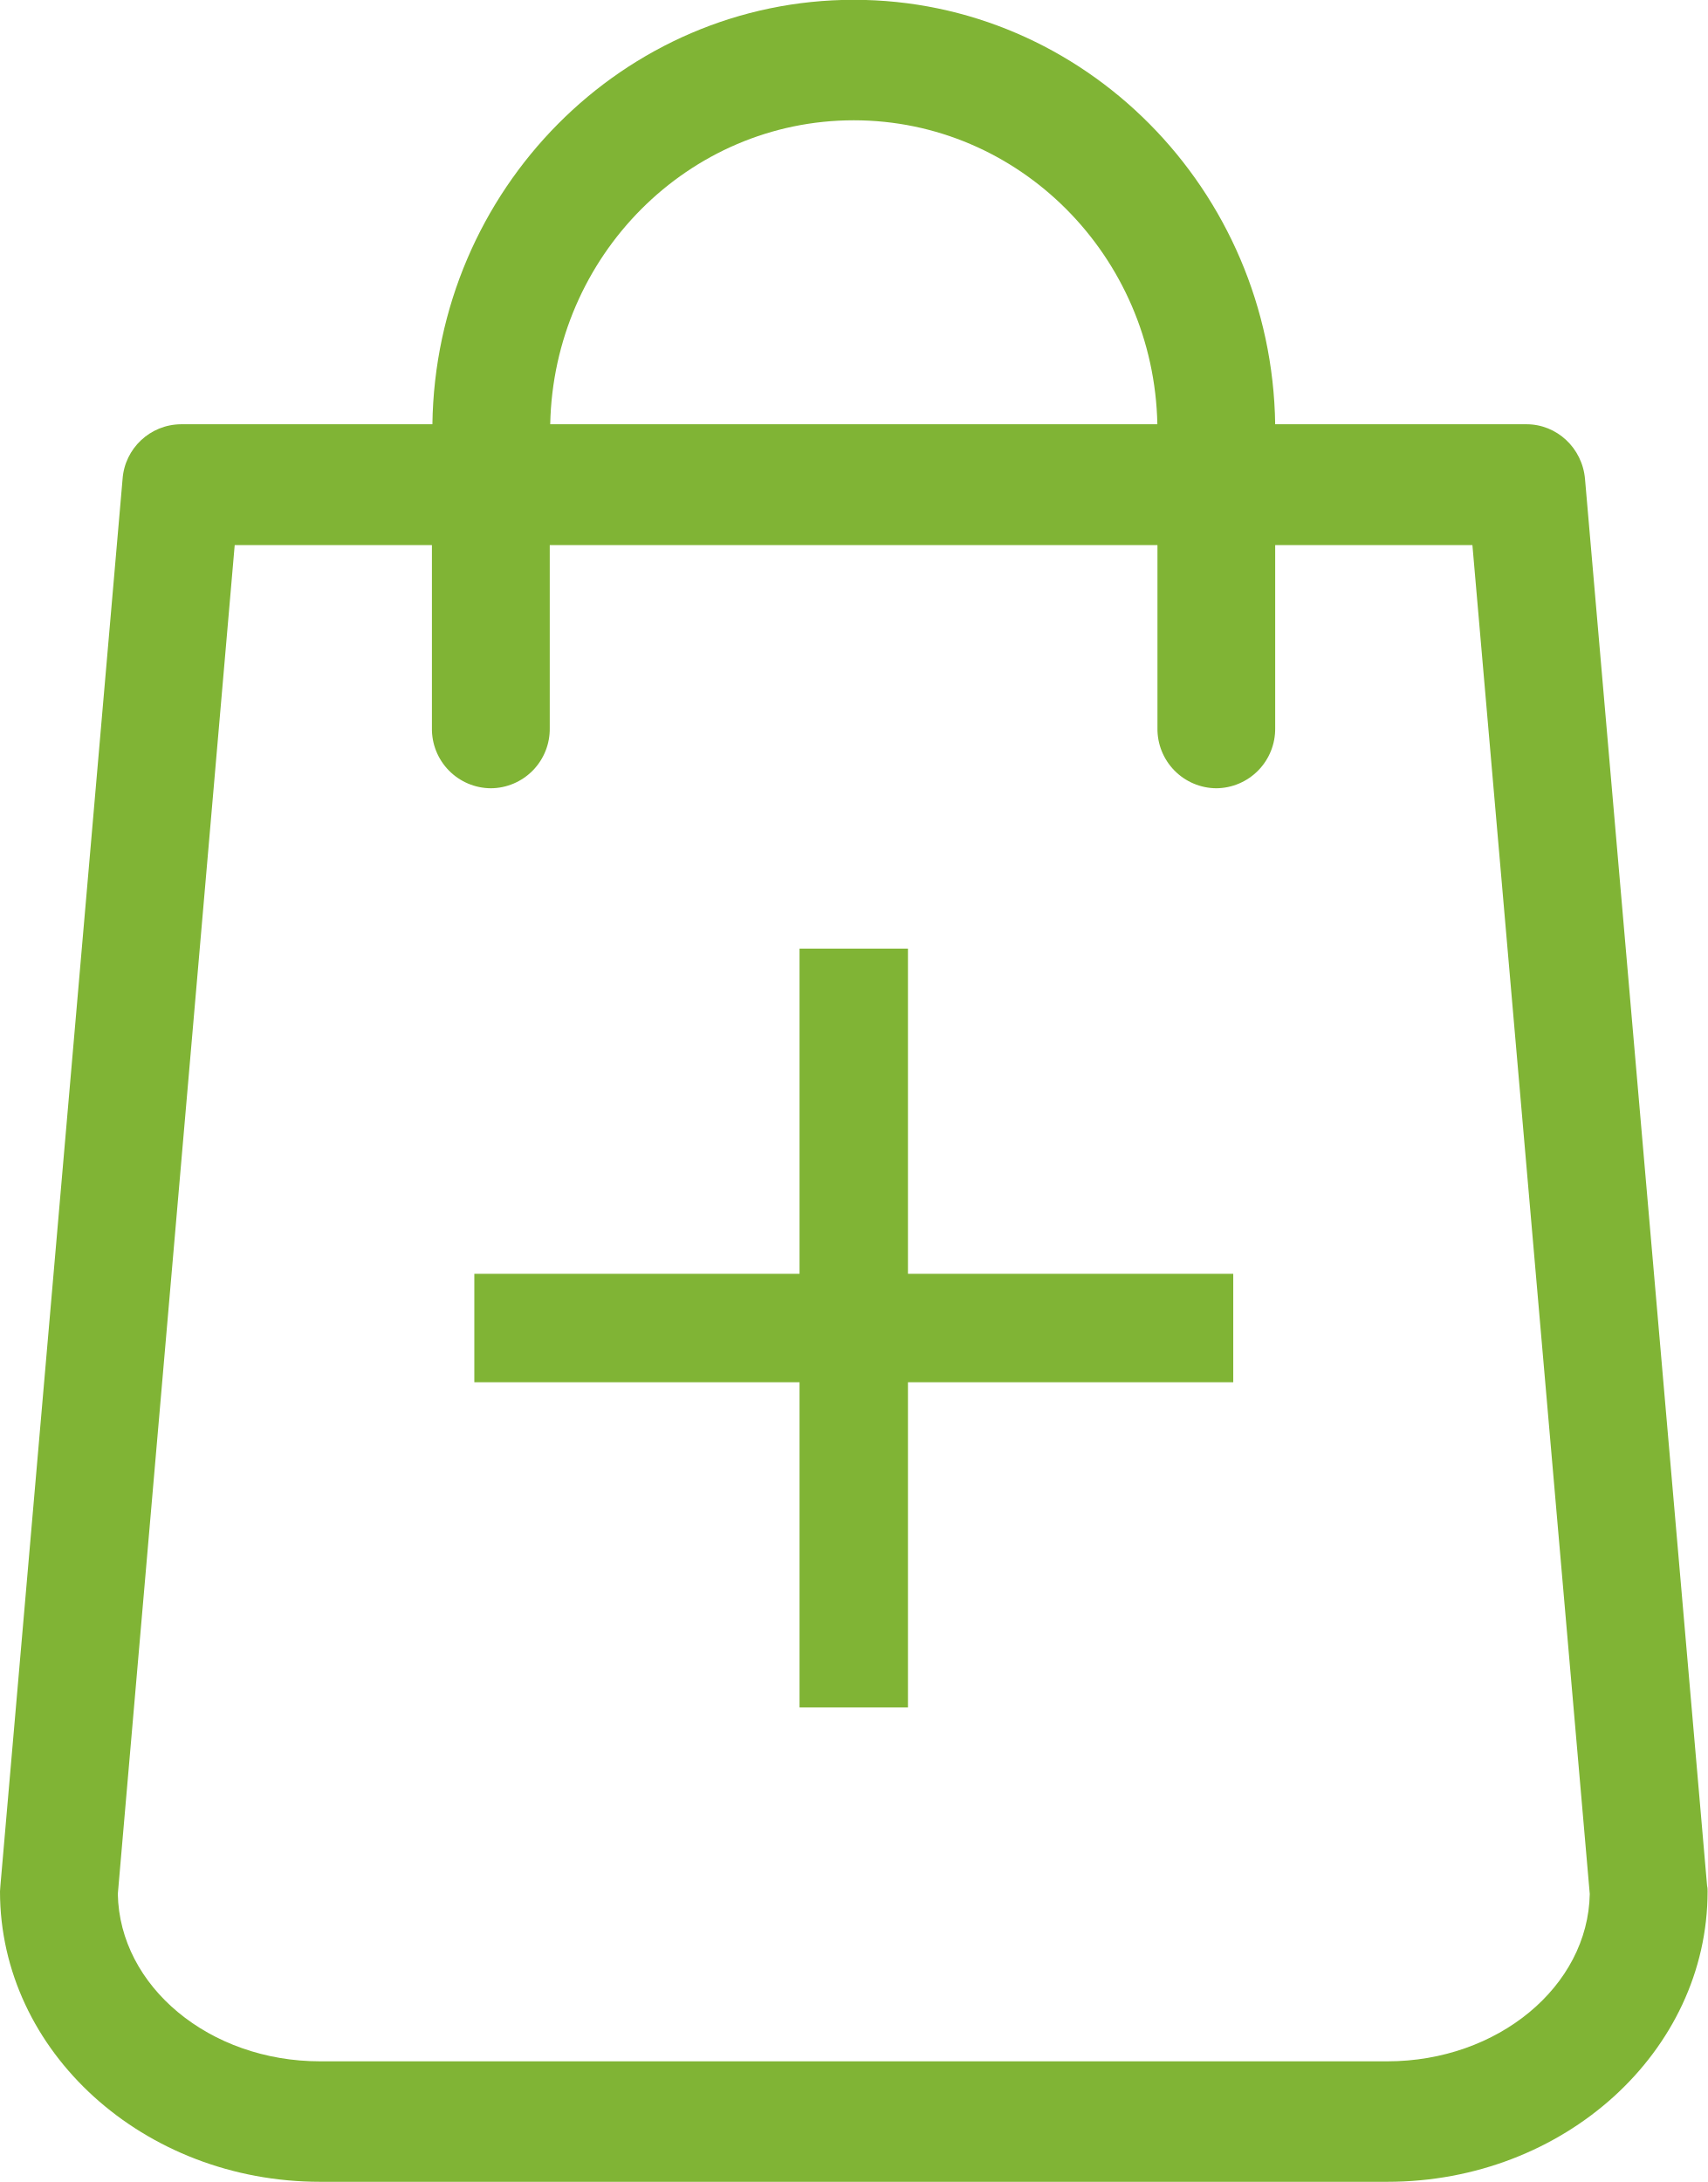
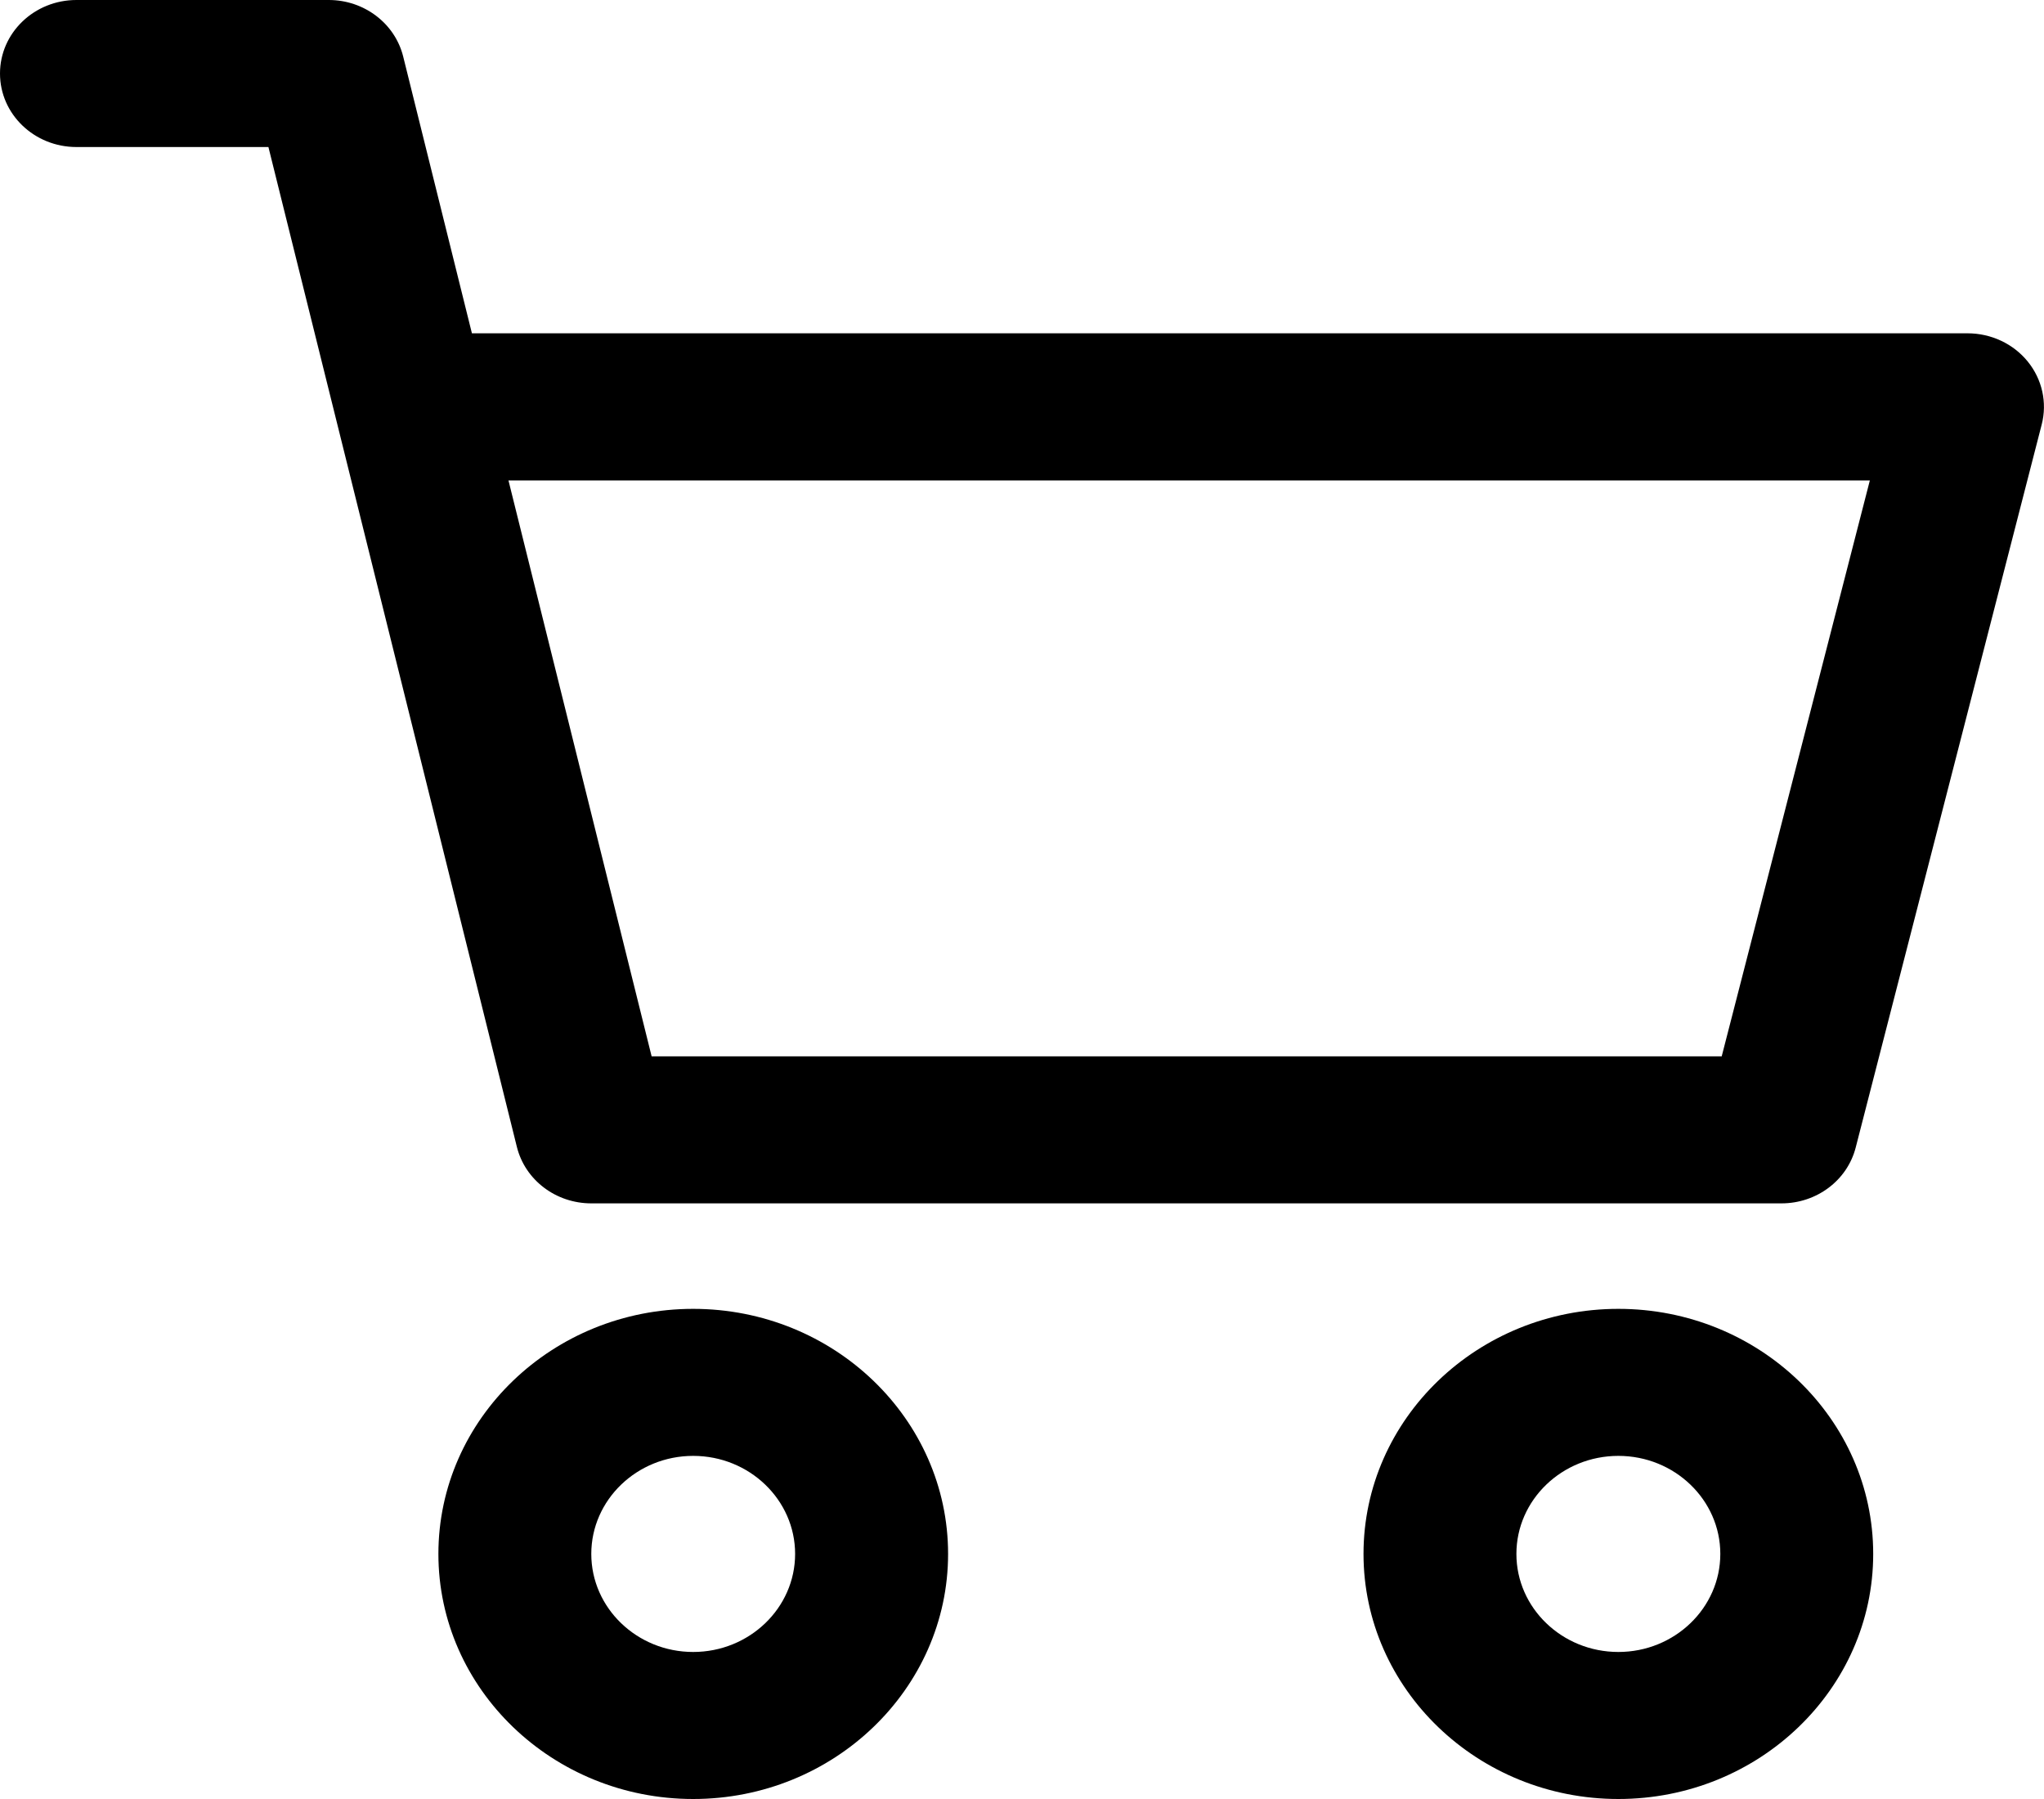
- <svg xmlns="http://www.w3.org/2000/svg" width="18" height="23" viewBox="0 0 18 23">
-   <g fill="#80B435" fill-rule="evenodd">
-     <path d="M17.995 19.88c.005.019.005.037.005.057 0 1.688-1.513 3.061-3.376 3.061H3.375C1.513 22.998 0 21.625 0 19.937c0-.02.004-.038.004-.057L1.292 5.05a.622.622 0 0 1 .616-.578h2.65C4.593 1.998 6.571-.002 9-.002c2.428 0 4.406 2 4.442 4.474h2.65c.317 0 .588.248.616.578l1.287 14.83zM9 1.268c-1.743 0-3.164 1.43-3.2 3.204h6.4c-.036-1.774-1.457-3.204-3.2-3.204zm5.624 20.46c1.164 0 2.116-.79 2.134-1.764L15.521 5.746h-2.079v1.928a.626.626 0 0 1-.62.635.625.625 0 0 1-.621-.635V5.746H5.795v1.928a.625.625 0 0 1-.621.635.625.625 0 0 1-.621-.635V5.746H2.474L1.242 19.964c.018.974.965 1.764 2.133 1.764h11.25z" />
-     <path d="M13 14.57H9.571v3.428H8.428V14.57H5v-1.143h3.428V9.999h1.143v3.428H13z" />
+ <svg xmlns="http://www.w3.org/2000/svg" width="25px" height="22px" viewBox="0 0 25 22" version="1.1">
+   <g id="Page-1" stroke="none" stroke-width="1" fill="none" fill-rule="evenodd">
+     <path d="M19.794,16.006 C21.513,16.006 22.911,17.35 22.911,19.003 C22.911,20.655 21.513,22 19.794,22 C18.075,22 16.677,20.655 16.677,19.003 C16.677,17.35 18.075,16.006 19.794,16.006 Z M19.794,20.202 C20.482,20.202 21.041,19.664 21.041,19.003 C21.041,18.342 20.482,17.804 19.794,17.804 C19.106,17.804 18.547,18.342 18.547,19.003 C18.547,19.664 19.106,20.202 19.794,20.202 Z M24.801,4.421 C24.978,4.639 25.041,4.923 24.972,5.191 L22.697,14.033 C22.594,14.435 22.219,14.716 21.789,14.716 L7.232,14.716 C6.799,14.716 6.423,14.431 6.322,14.026 L3.283,1.798 L0.935,1.798 C0.419,1.798 0,1.396 0,0.899 C0,0.402 0.419,0 0.935,0 L4.021,0 C4.454,0 4.83,0.286 4.931,0.69 L5.772,4.076 L24.065,4.076 C24.352,4.076 24.624,4.203 24.801,4.421 Z M21.058,12.918 L22.87,5.875 L6.219,5.875 L7.97,12.918 L21.058,12.918 Z M8.478,16.006 C10.197,16.006 11.596,17.35 11.596,19.003 C11.596,20.655 10.197,22 8.478,22 C6.76,22 5.362,20.655 5.362,19.003 C5.362,17.35 6.76,16.006 8.478,16.006 Z M8.478,20.202 C9.166,20.202 9.725,19.664 9.725,19.003 C9.725,18.342 9.166,17.804 8.478,17.804 C7.791,17.804 7.232,18.342 7.232,19.003 C7.232,19.664 7.791,20.202 8.478,20.202 Z" id="Combined-shape-164" fill="#000000" />
  </g>
</svg>
